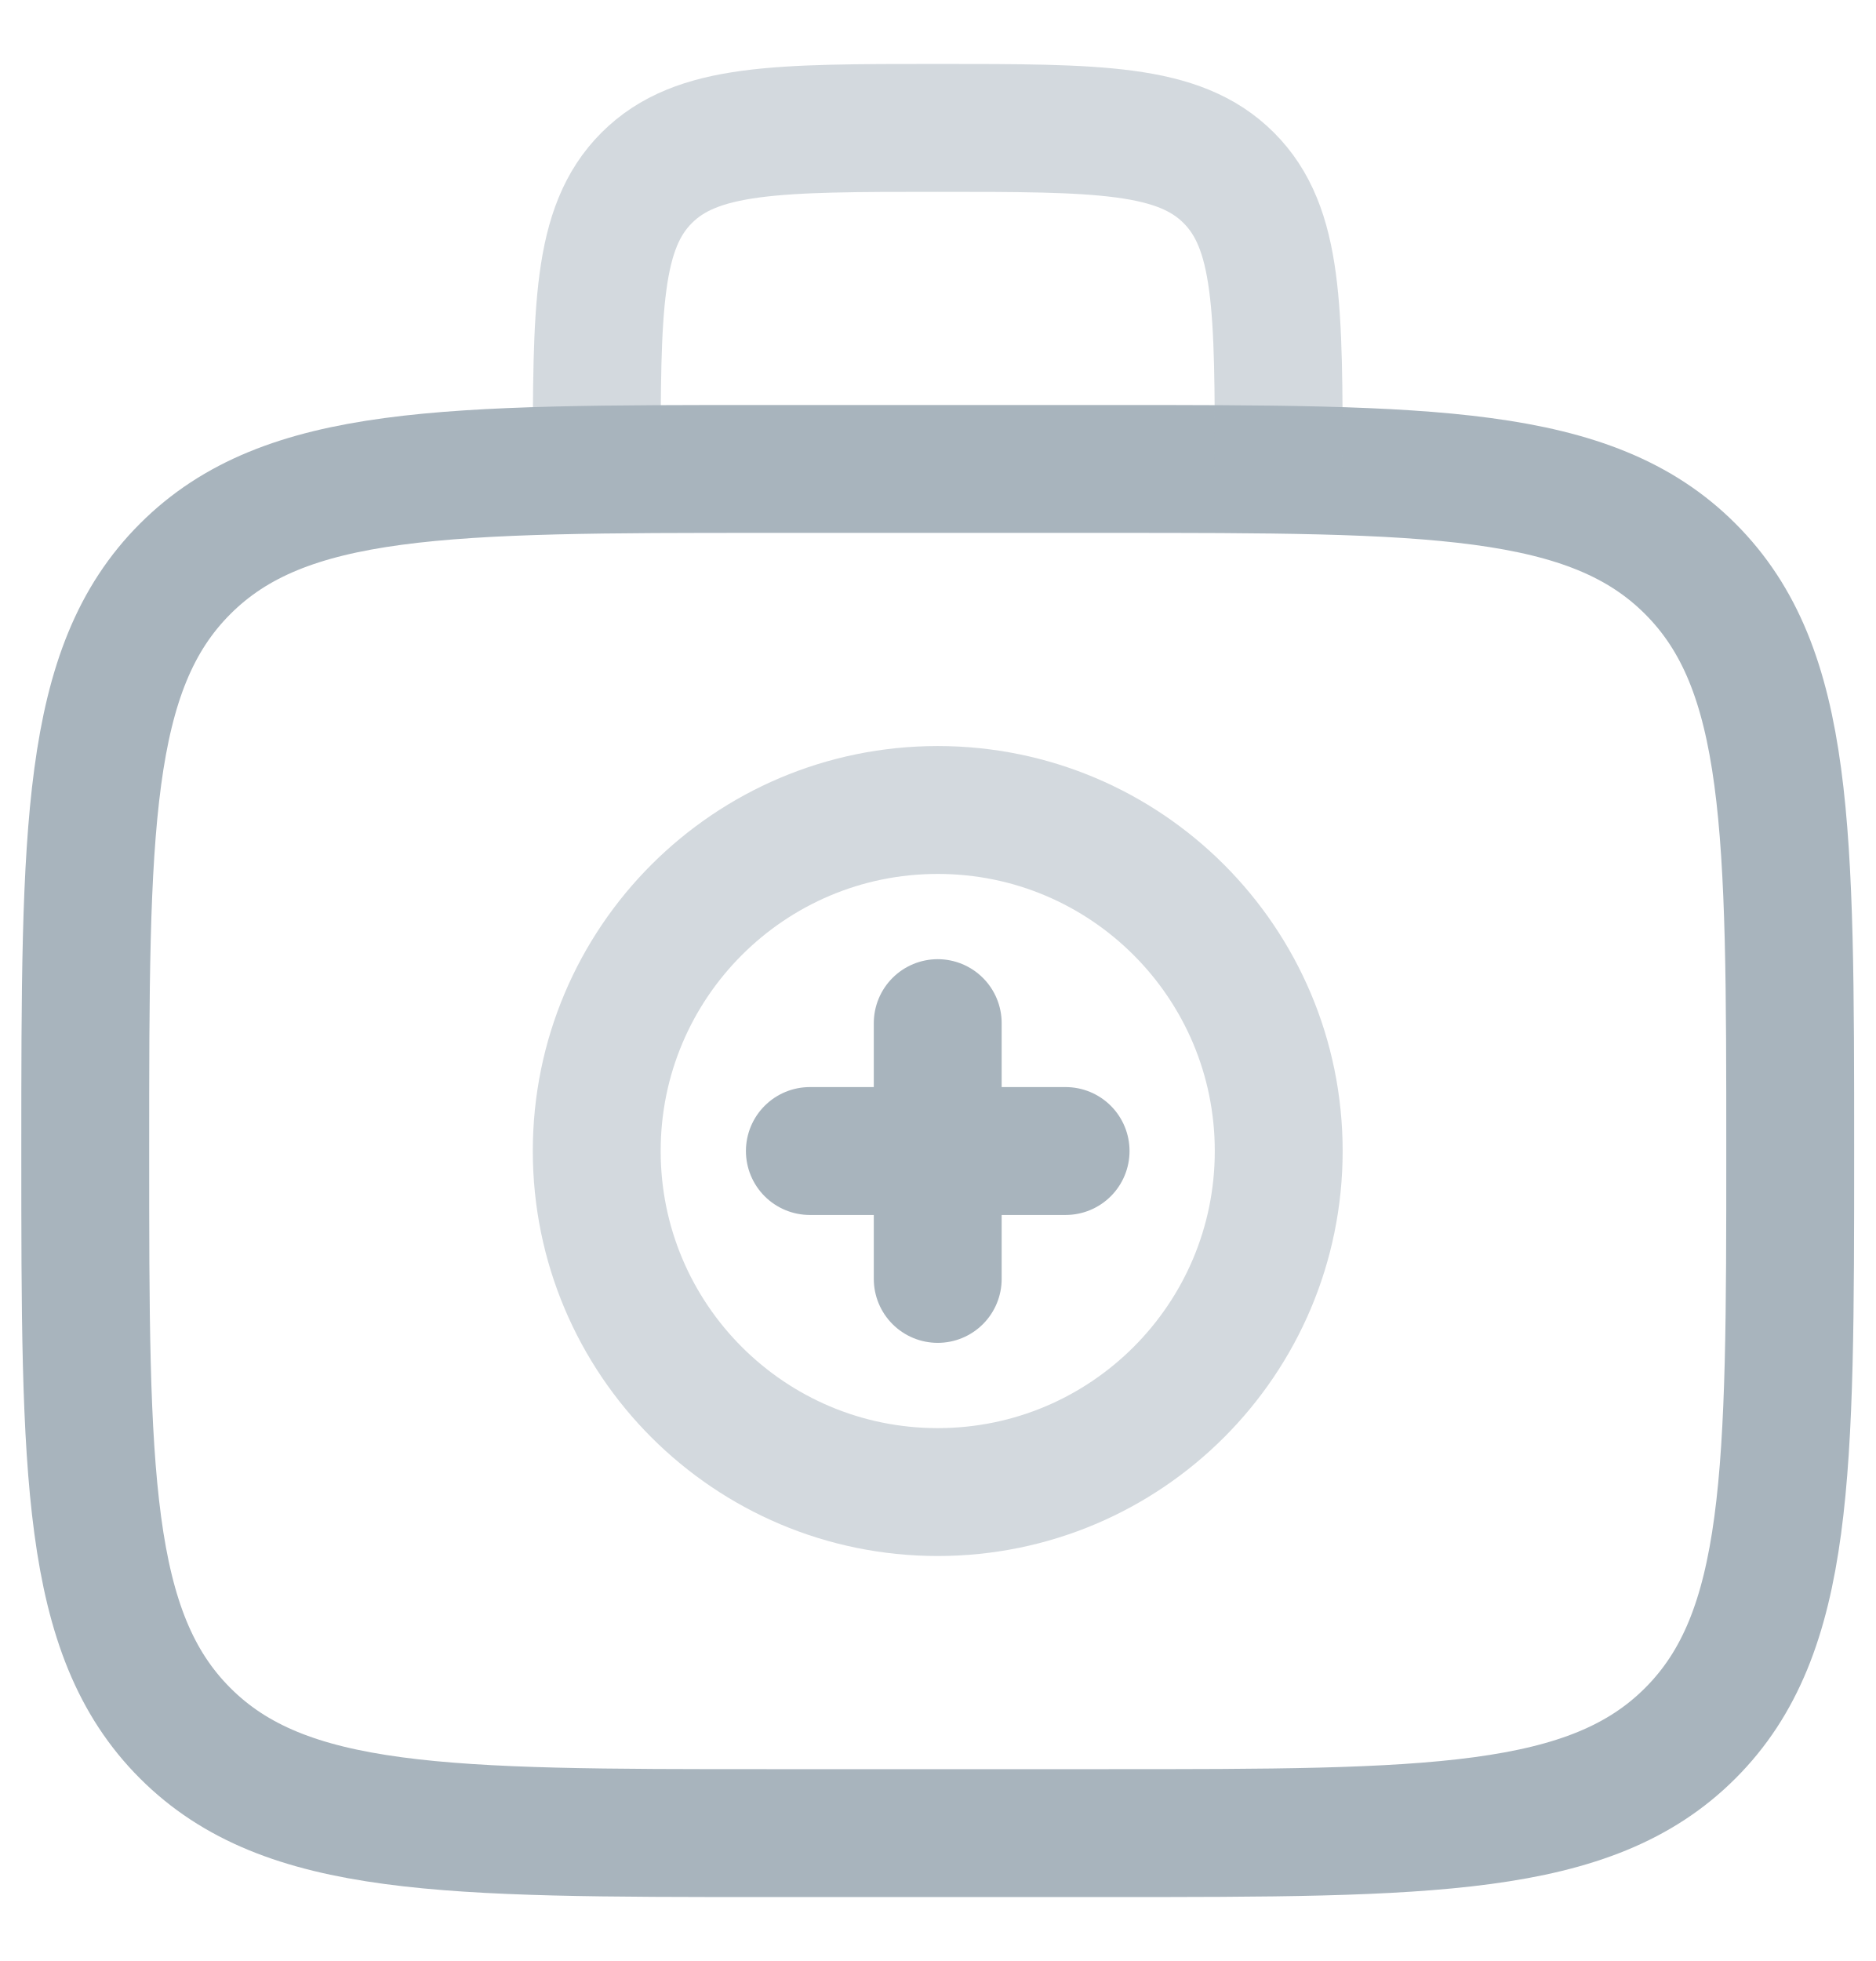
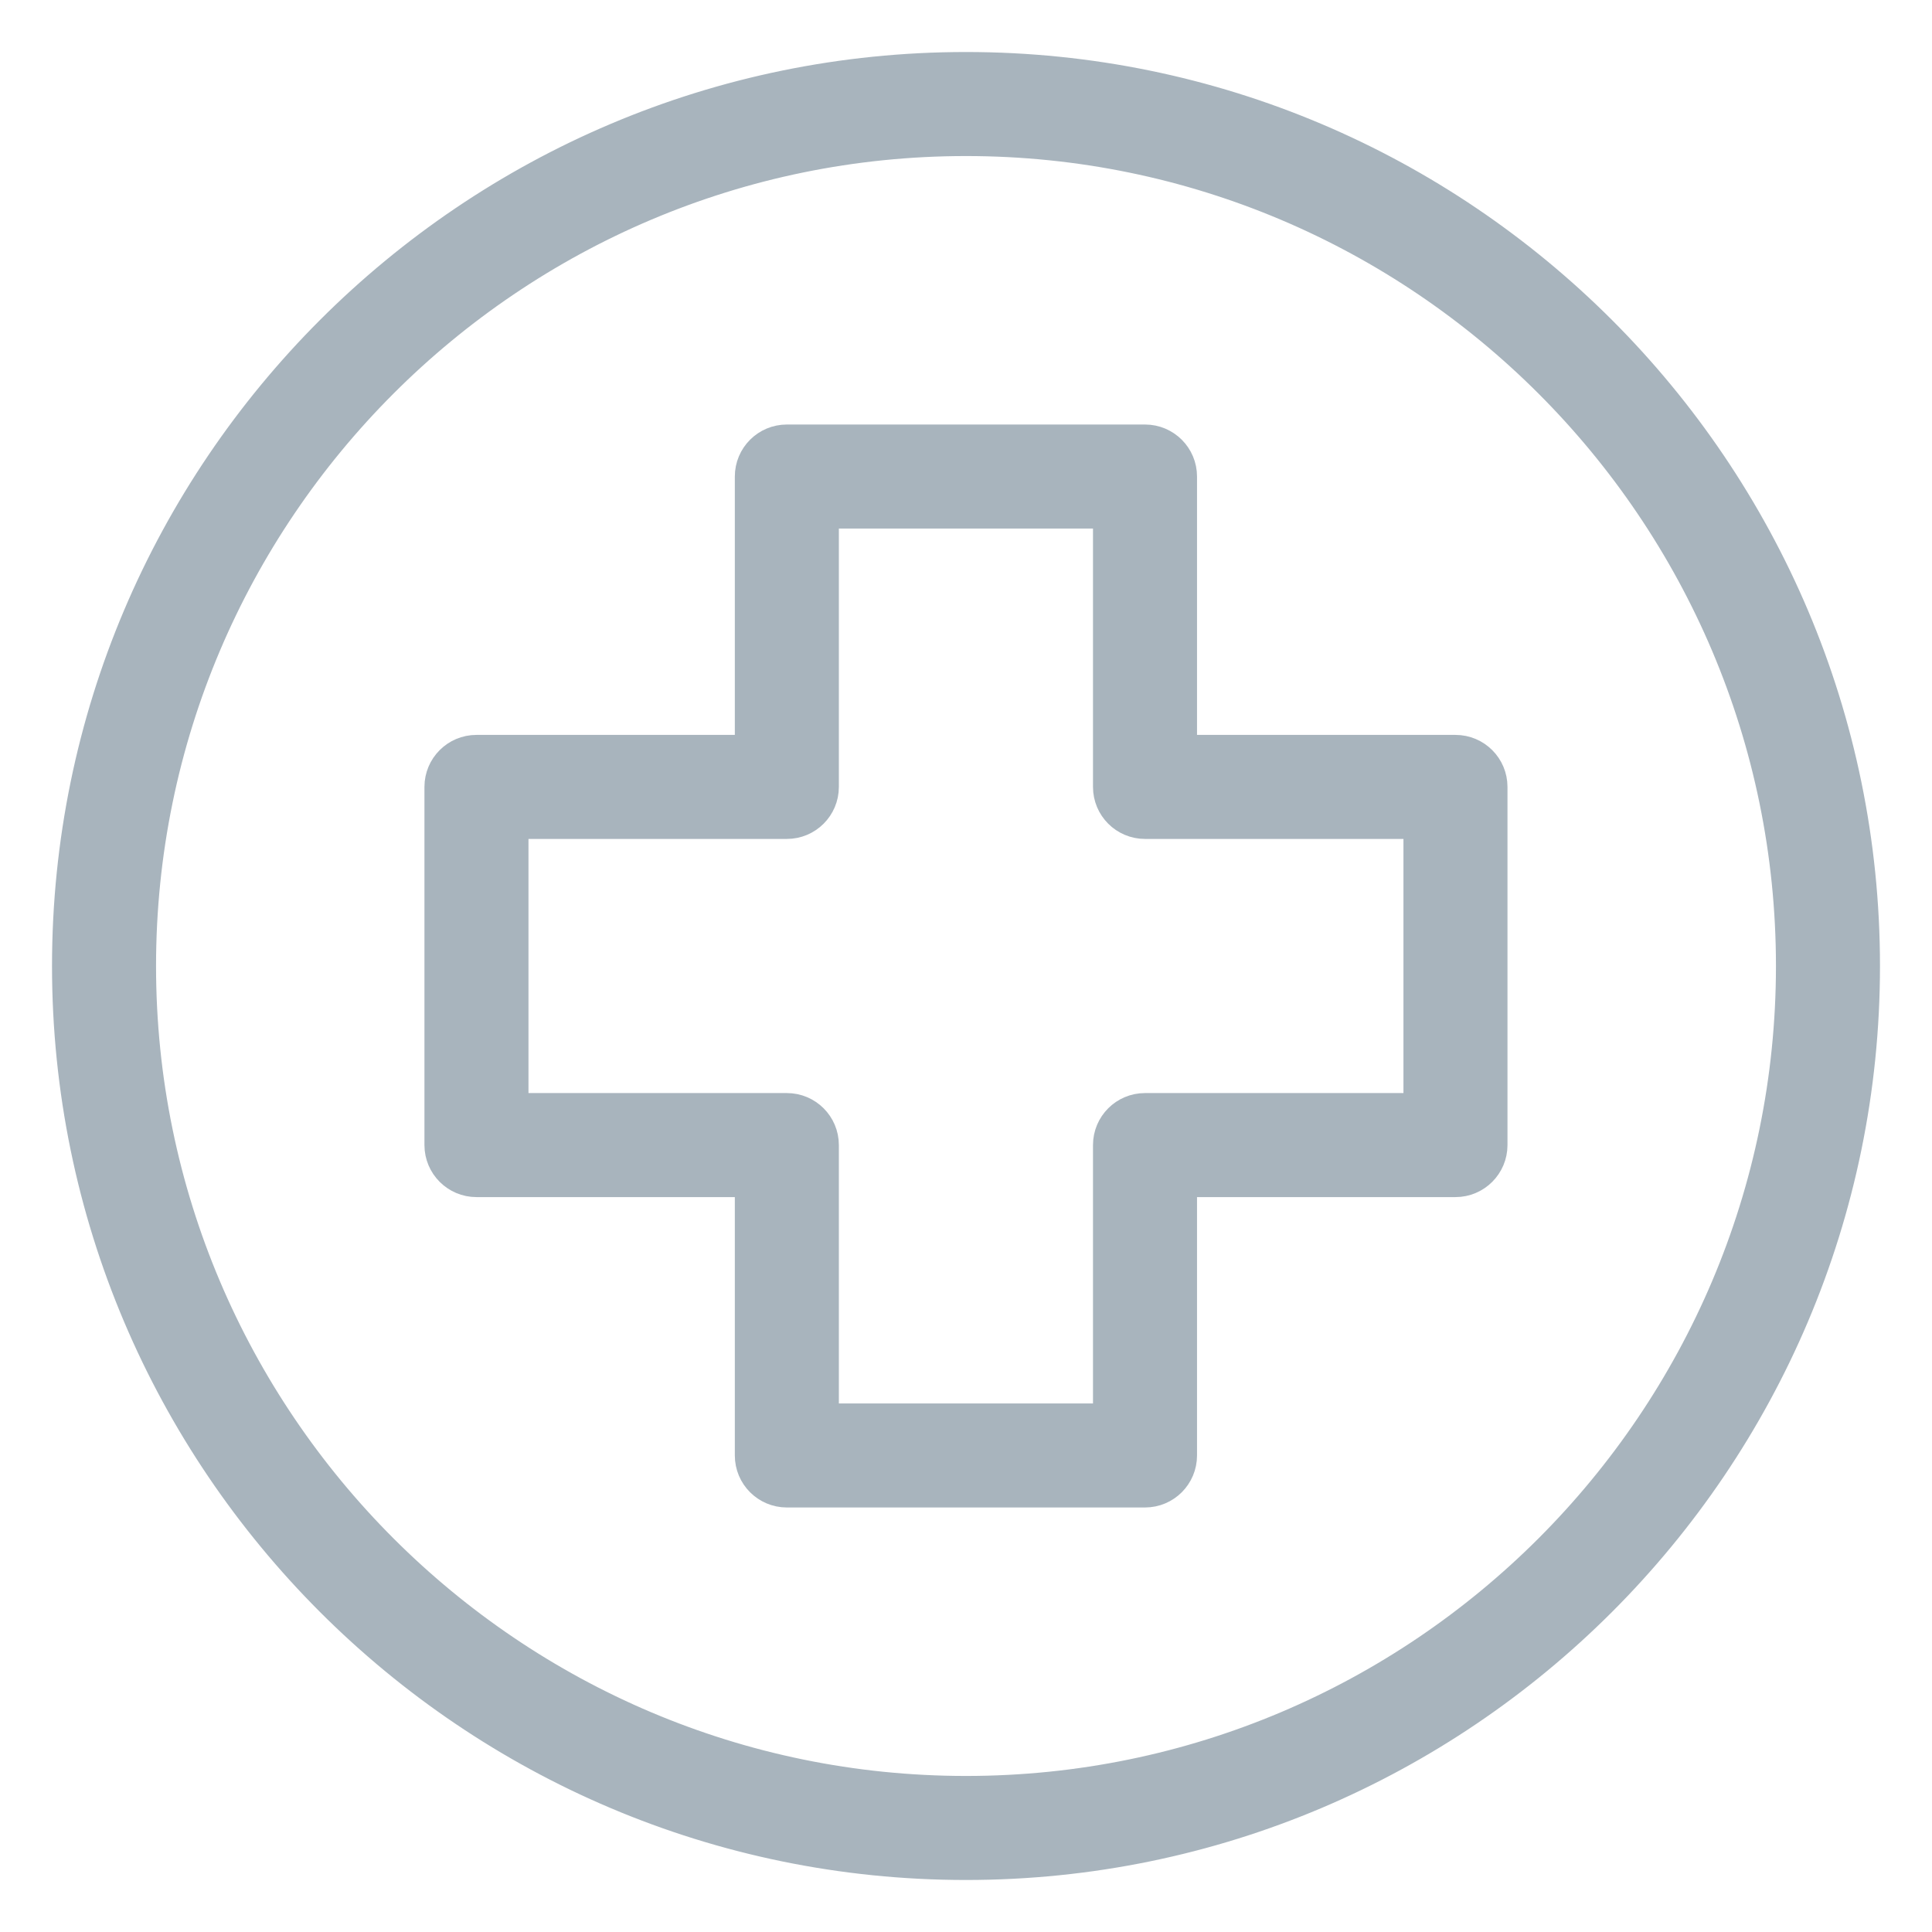
- <svg xmlns="http://www.w3.org/2000/svg" width="22" height="23" viewBox="0 0 22 23" fill="none">
-   <path d="M1 13.5C1 9.729 1 7.843 2.172 6.672C3.343 5.5 5.229 5.5 9 5.5H13C16.771 5.5 18.657 5.5 19.828 6.672C21 7.843 21 9.729 21 13.5C21 17.271 21 19.157 19.828 20.328C18.657 21.5 16.771 21.5 13 21.5H9C5.229 21.5 3.343 21.5 2.172 20.328C1 19.157 1 17.271 1 13.5Z" stroke="#A8B4BD" stroke-width="1.5" />
-   <path opacity="0.5" d="M15 5.5C15 3.614 15 2.672 14.414 2.086C13.828 1.5 12.886 1.5 11 1.5C9.114 1.5 8.172 1.5 7.586 2.086C7 2.672 7 3.614 7 5.5" stroke="#A8B4BD" stroke-width="1.5" />
-   <path d="M12.5 13.5H9.5M11 12V15" stroke="#A8B4BD" stroke-width="1.5" stroke-linecap="round" />
-   <path opacity="0.5" d="M11 17.5C13.209 17.5 15 15.709 15 13.5C15 11.291 13.209 9.5 11 9.5C8.791 9.5 7 11.291 7 13.5C7 15.709 8.791 17.5 11 17.5Z" stroke="#A8B4BD" stroke-width="1.5" />
+ <svg xmlns="http://www.w3.org/2000/svg" width="26" height="26" viewBox="0 0 26 26" fill="none">
+   <path d="M19.587 10.04H15.959V6.413C15.959 6.109 15.713 5.863 15.409 5.863H10.589C10.285 5.863 10.039 6.109 10.039 6.413V10.04H6.412C6.108 10.04 5.862 10.286 5.862 10.59V15.41C5.862 15.713 6.108 15.96 6.412 15.96H10.039V19.587C10.039 19.891 10.285 20.137 10.589 20.137H15.409C15.713 20.137 15.959 19.891 15.959 19.587V15.96H19.587C19.891 15.96 20.137 15.713 20.137 15.41V10.59C20.137 10.286 19.891 10.04 19.587 10.04ZM19.037 14.86H15.409C15.105 14.86 14.859 15.106 14.859 15.41V19.037H11.139V15.41C11.139 15.106 10.893 14.86 10.589 14.86H6.962V11.14H10.589C10.893 11.14 11.139 10.894 11.139 10.59V6.963H14.859V10.59C14.859 10.894 15.105 11.14 15.409 11.14H19.037V14.86Z" fill="#A8B4BD" stroke="#A8B4BD" stroke-width="0.3" />
+   <path d="M13 0.85C6.3 0.85 0.85 6.3 0.85 13C0.85 19.7 6.3 25.15 13 25.15C19.7 25.15 25.15 19.7 25.15 13C25.15 6.3 19.7 0.85 13 0.85ZM13 24.05C6.907 24.05 1.95 19.093 1.95 13C1.95 6.907 6.907 1.95 13 1.95C19.093 1.95 24.05 6.907 24.05 13C24.05 19.093 19.093 24.05 13 24.05Z" fill="#A8B4BD" stroke="#A8B4BD" stroke-width="0.3" />
</svg>
